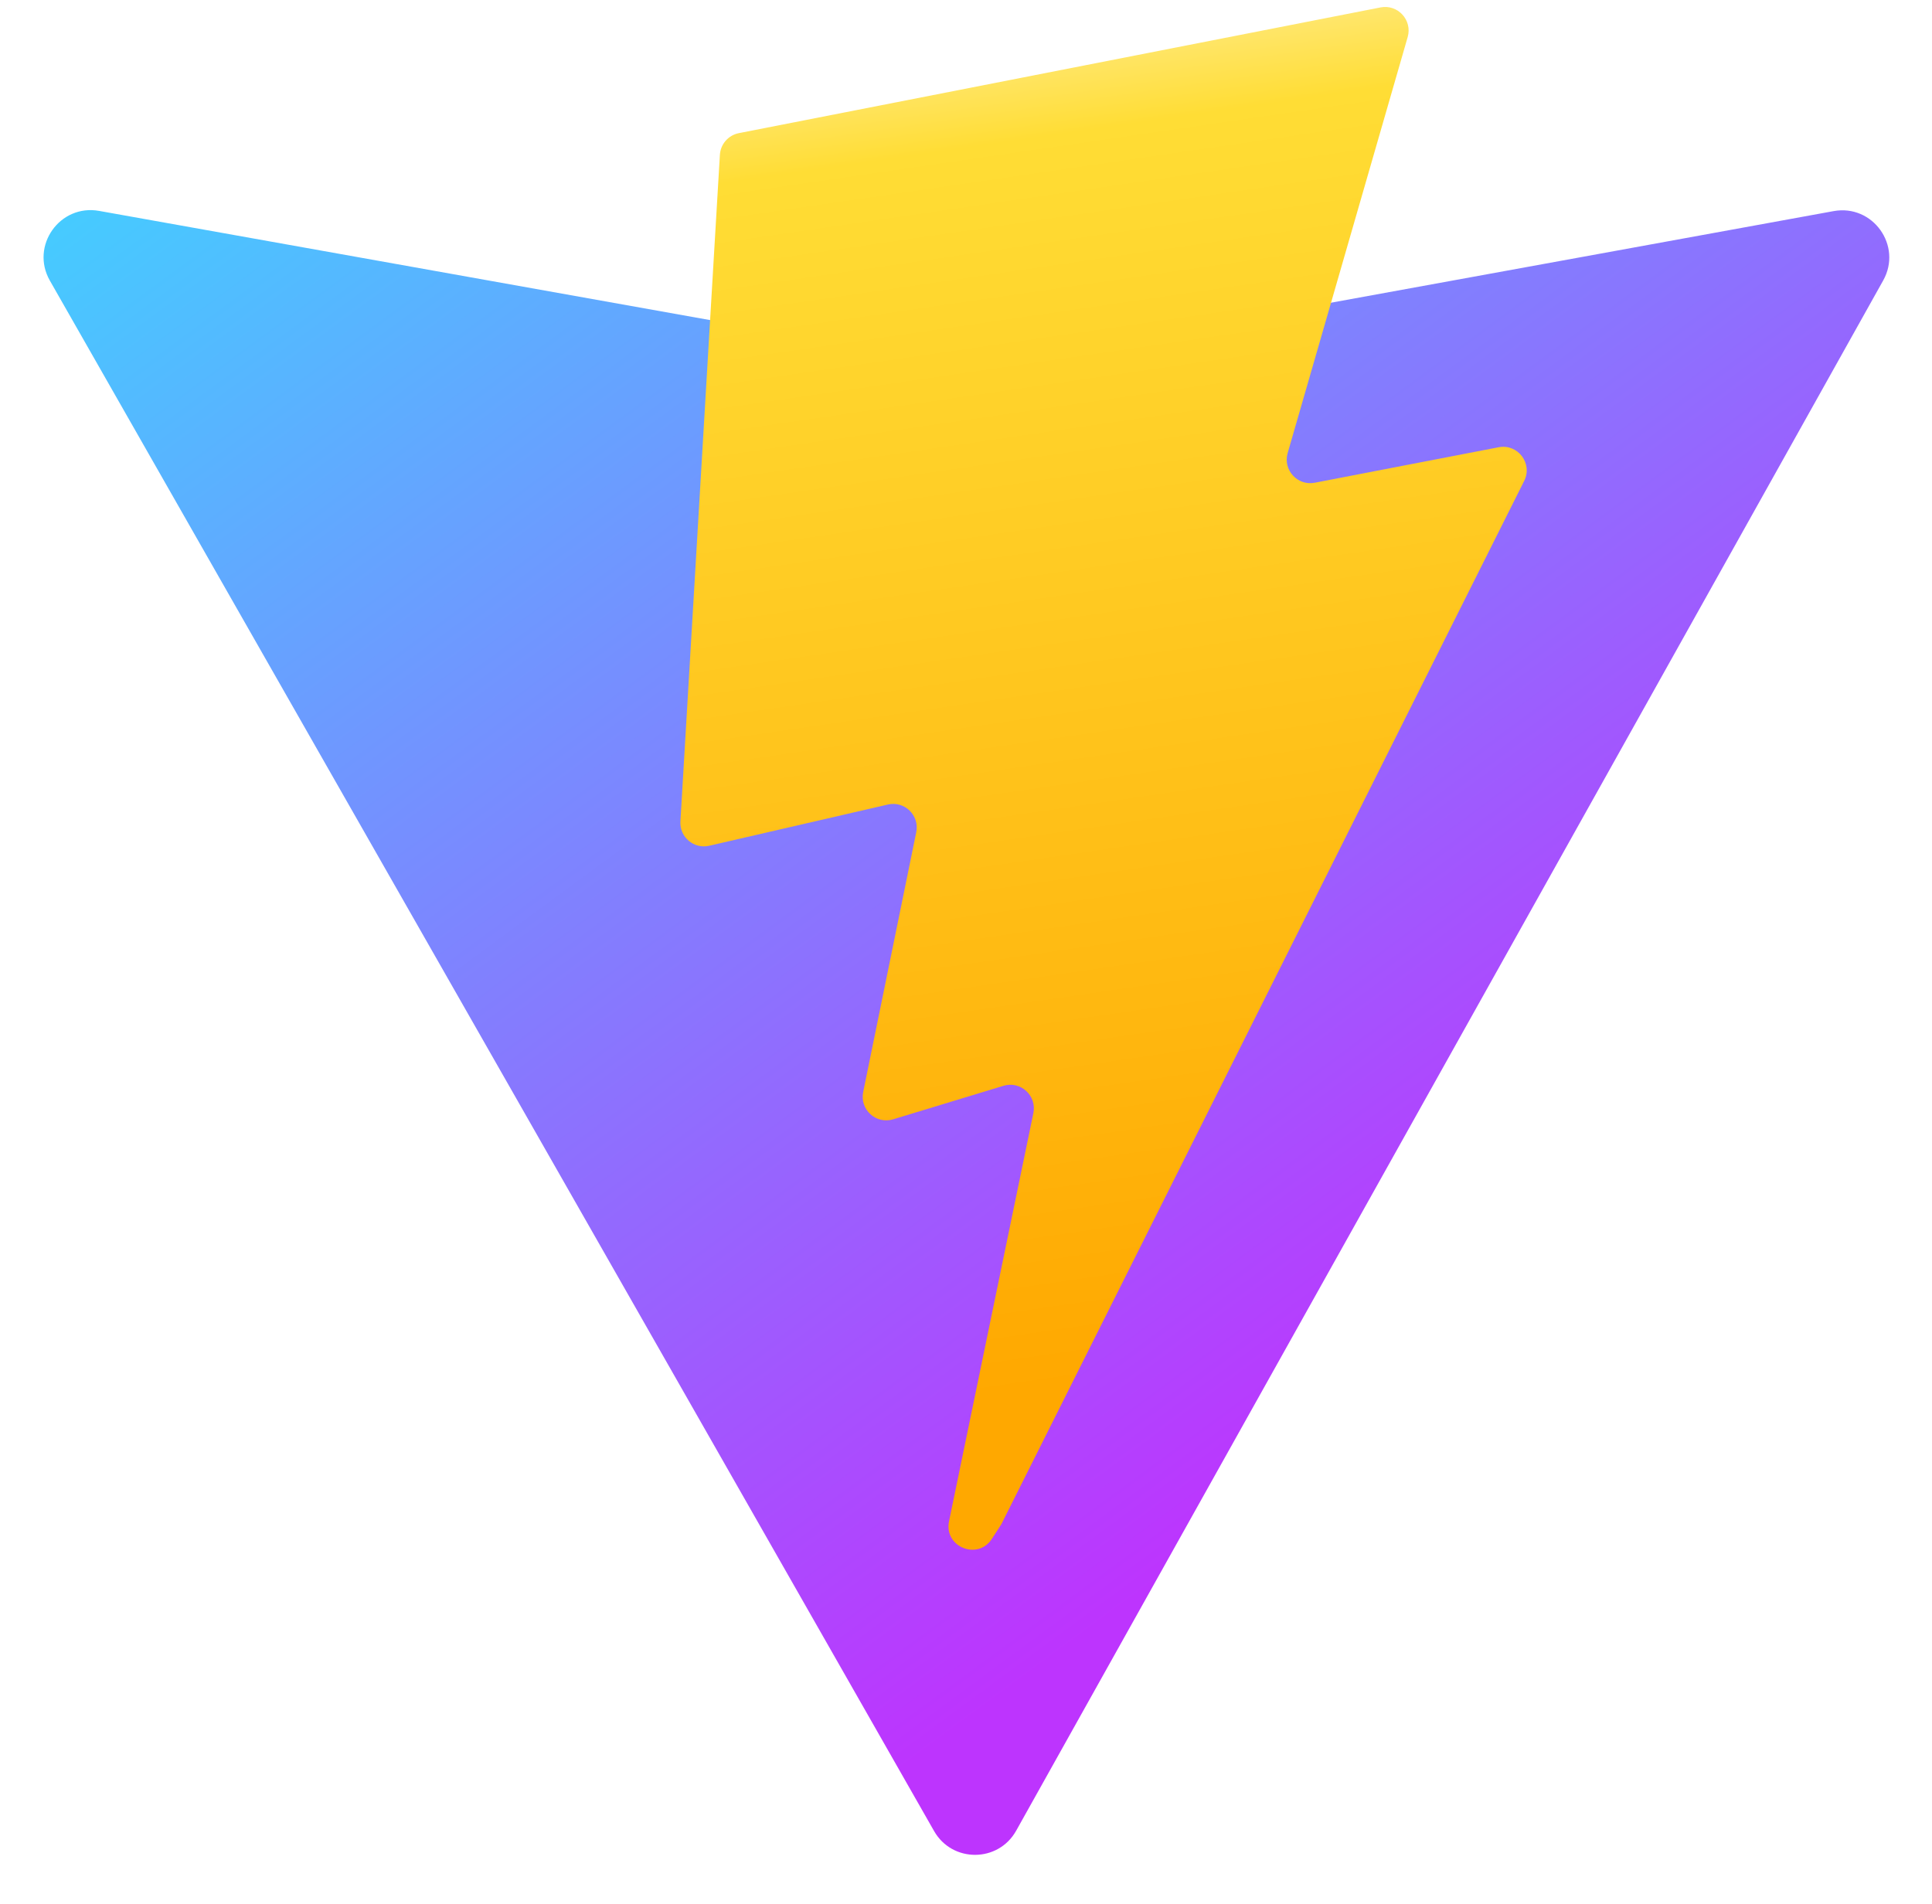
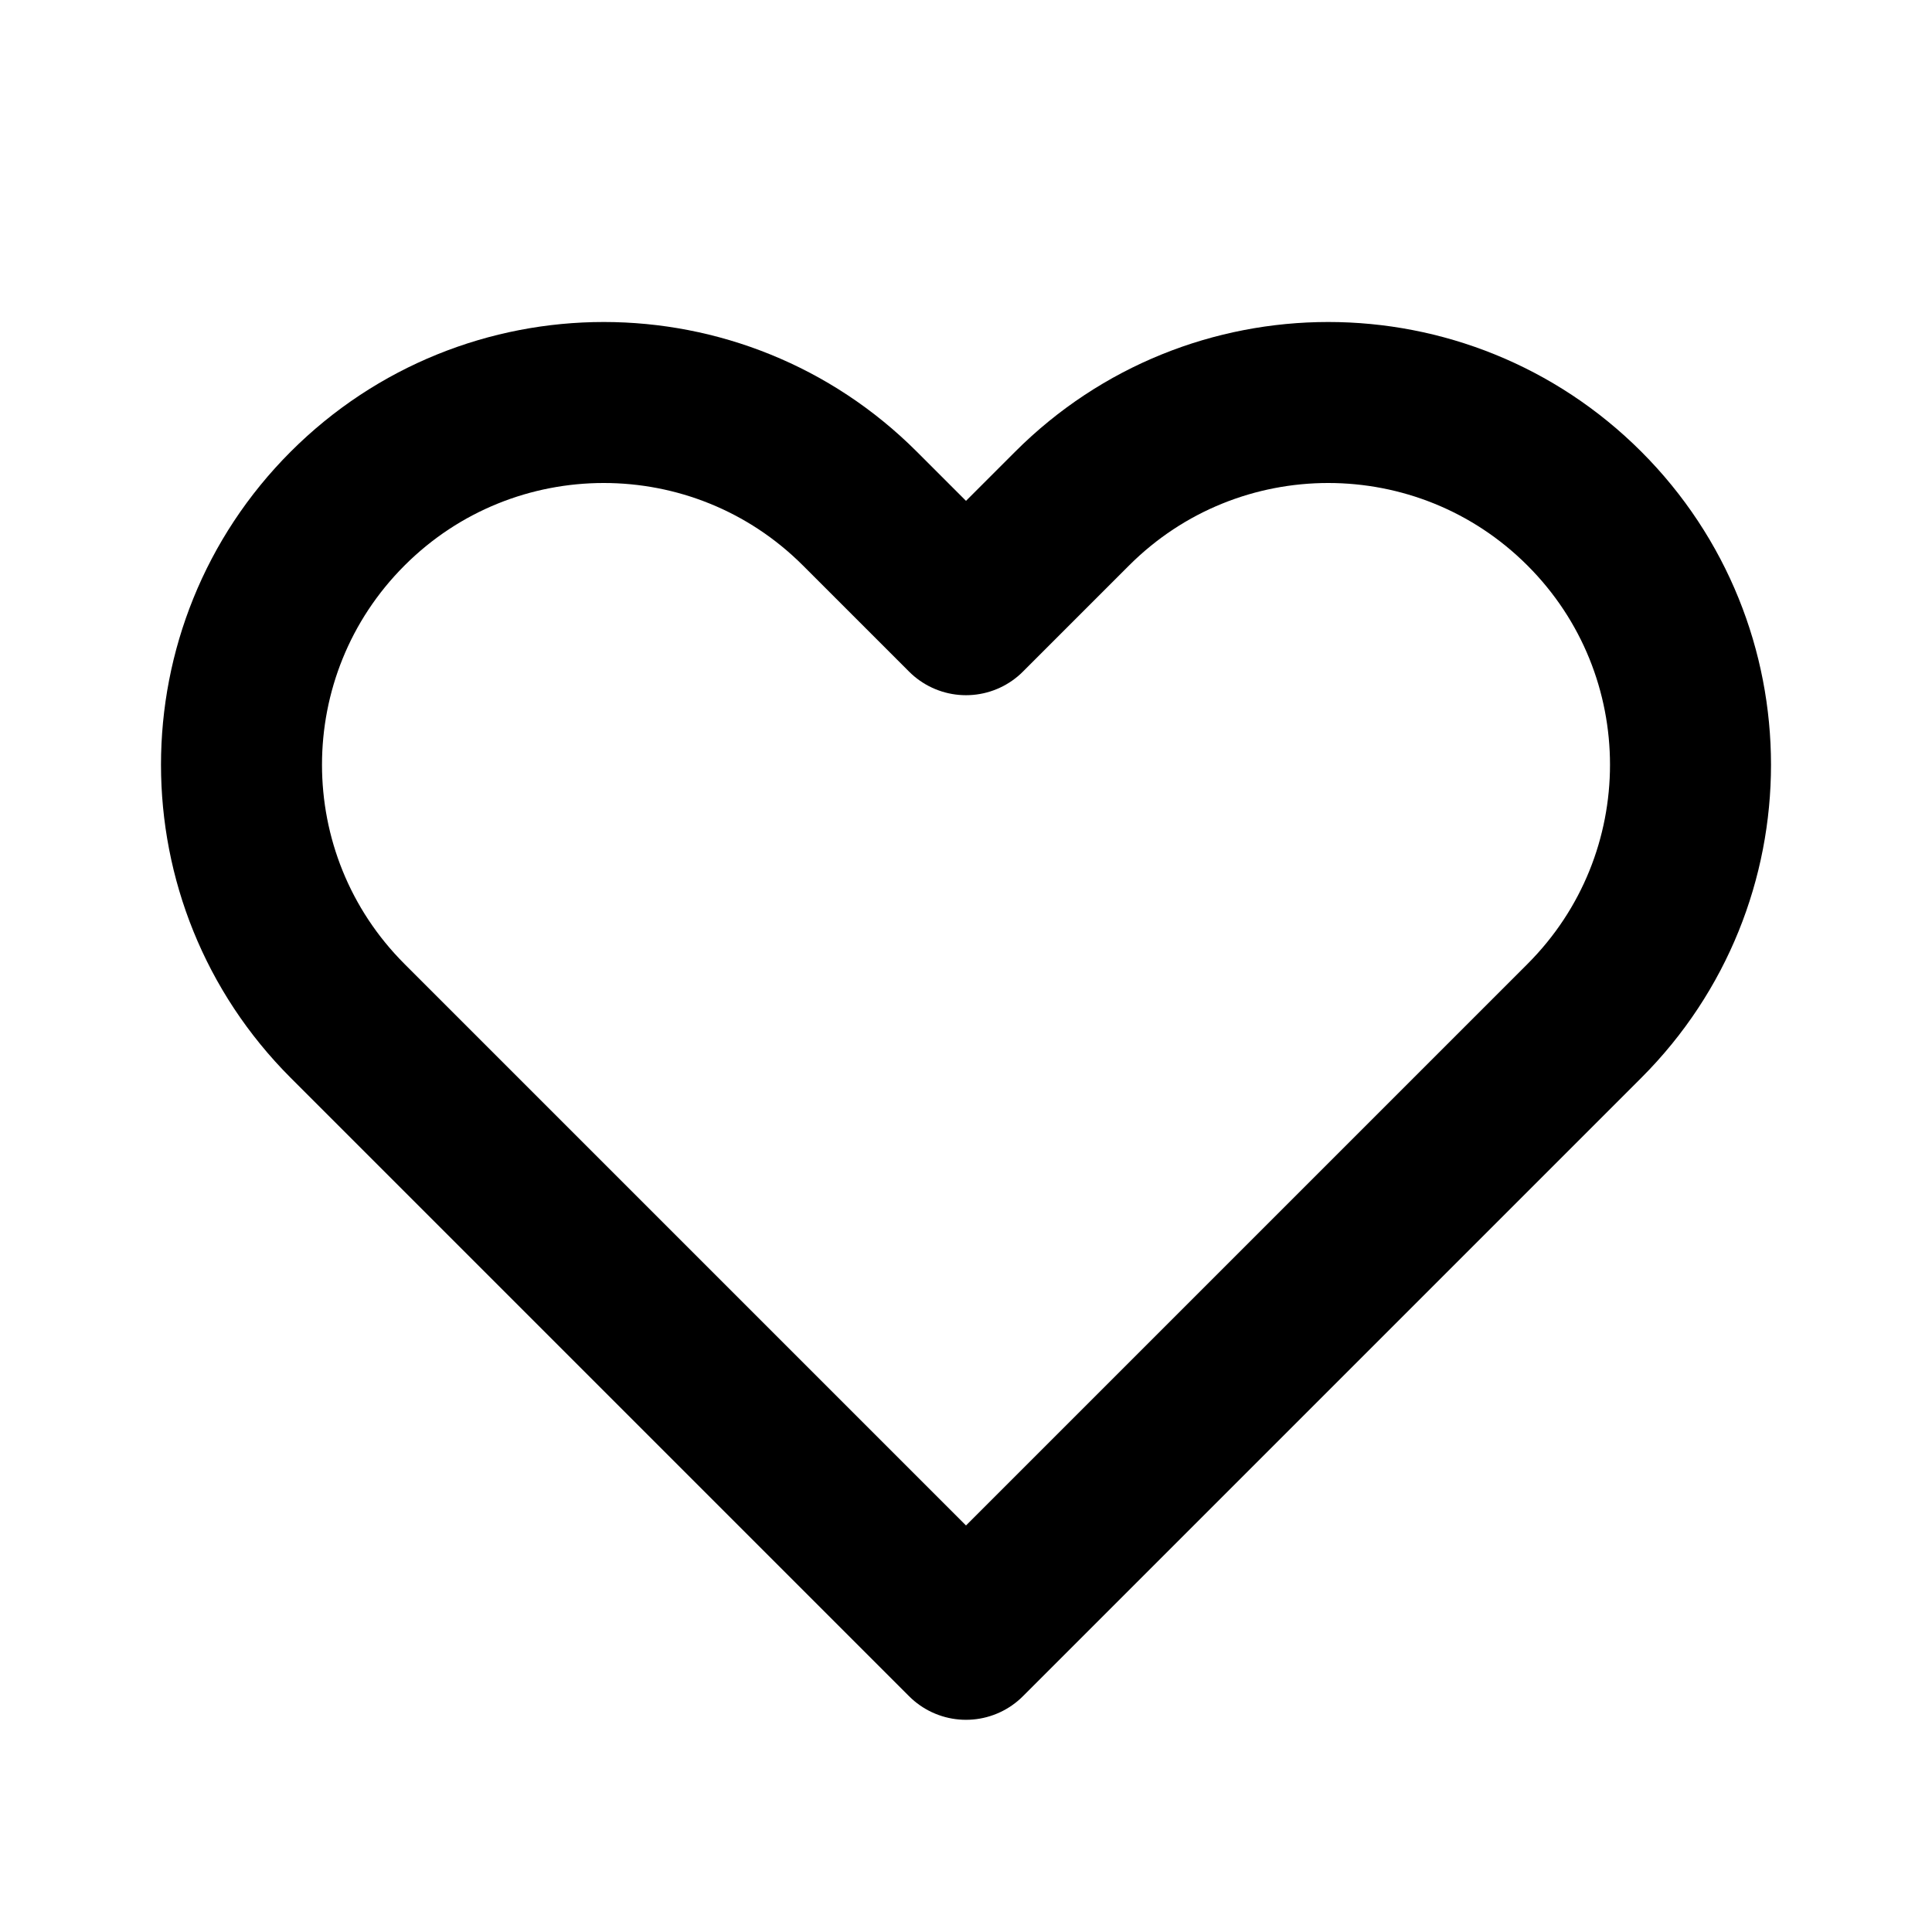
- <svg xmlns="http://www.w3.org/2000/svg" width="410" height="404" viewBox="0 0 410 404" fill="none">
-   <path d="M399.641 59.525L215.643 388.545C211.844 395.338 202.084 395.378 198.228 388.618L10.582 59.556C6.381 52.19 12.68 43.267 21.028 44.759L205.223 77.682C206.398 77.892 207.601 77.89 208.776 77.676L389.119 44.806C397.439 43.289 403.768 52.143 399.641 59.525Z" fill="url(#paint0_linear)" />
-   <path d="M292.965 1.574L156.801 28.255C154.563 28.694 152.906 30.59 152.771 32.866L144.395 174.33C144.198 177.662 147.258 180.248 150.51 179.498L188.42 170.749C191.967 169.931 195.172 173.055 194.443 176.622L183.18 231.775C182.422 235.487 185.907 238.661 189.532 237.56L212.947 230.446C216.577 229.344 220.065 232.527 219.297 236.242L201.398 322.875C200.278 328.294 207.486 331.249 210.492 326.603L212.5 323.5L323.454 102.072C325.312 98.365 322.108 94.137 318.036 94.923L279.014 102.454C275.347 103.161 272.227 99.746 273.262 96.158L298.731 7.867C299.767 4.273 296.636 0.855 292.965 1.574Z" fill="url(#paint1_linear)" />
-   <defs>
-     <linearGradient id="paint0_linear" x1="6" y1="33" x2="235" y2="344" gradientUnits="userSpaceOnUse">
-       <stop stop-color="#41D1FF" />
-       <stop offset="1" stop-color="#BD34FE" />
-     </linearGradient>
-     <linearGradient id="paint1_linear" x1="194.651" y1="8.818" x2="236.076" y2="292.989" gradientUnits="userSpaceOnUse">
-       <stop stop-color="#FFEA83" />
-       <stop offset="0.083" stop-color="#FFDD35" />
-       <stop offset="1" stop-color="#FFA800" />
-     </linearGradient>
-   </defs>
+ <svg xmlns="http://www.w3.org/2000/svg" class="h-6 w-6" fill="none" viewBox="0 0 24 24" stroke="currentColor" stroke-width="2">
+   <path stroke-linecap="round" stroke-linejoin="round" d="M4.318 6.318a4.5 4.5 0 000 6.364L12 20.364l7.682-7.682a4.5 4.5 0 00-6.364-6.364L12 7.636l-1.318-1.318a4.5 4.5 0 00-6.364 0z" />
</svg>
